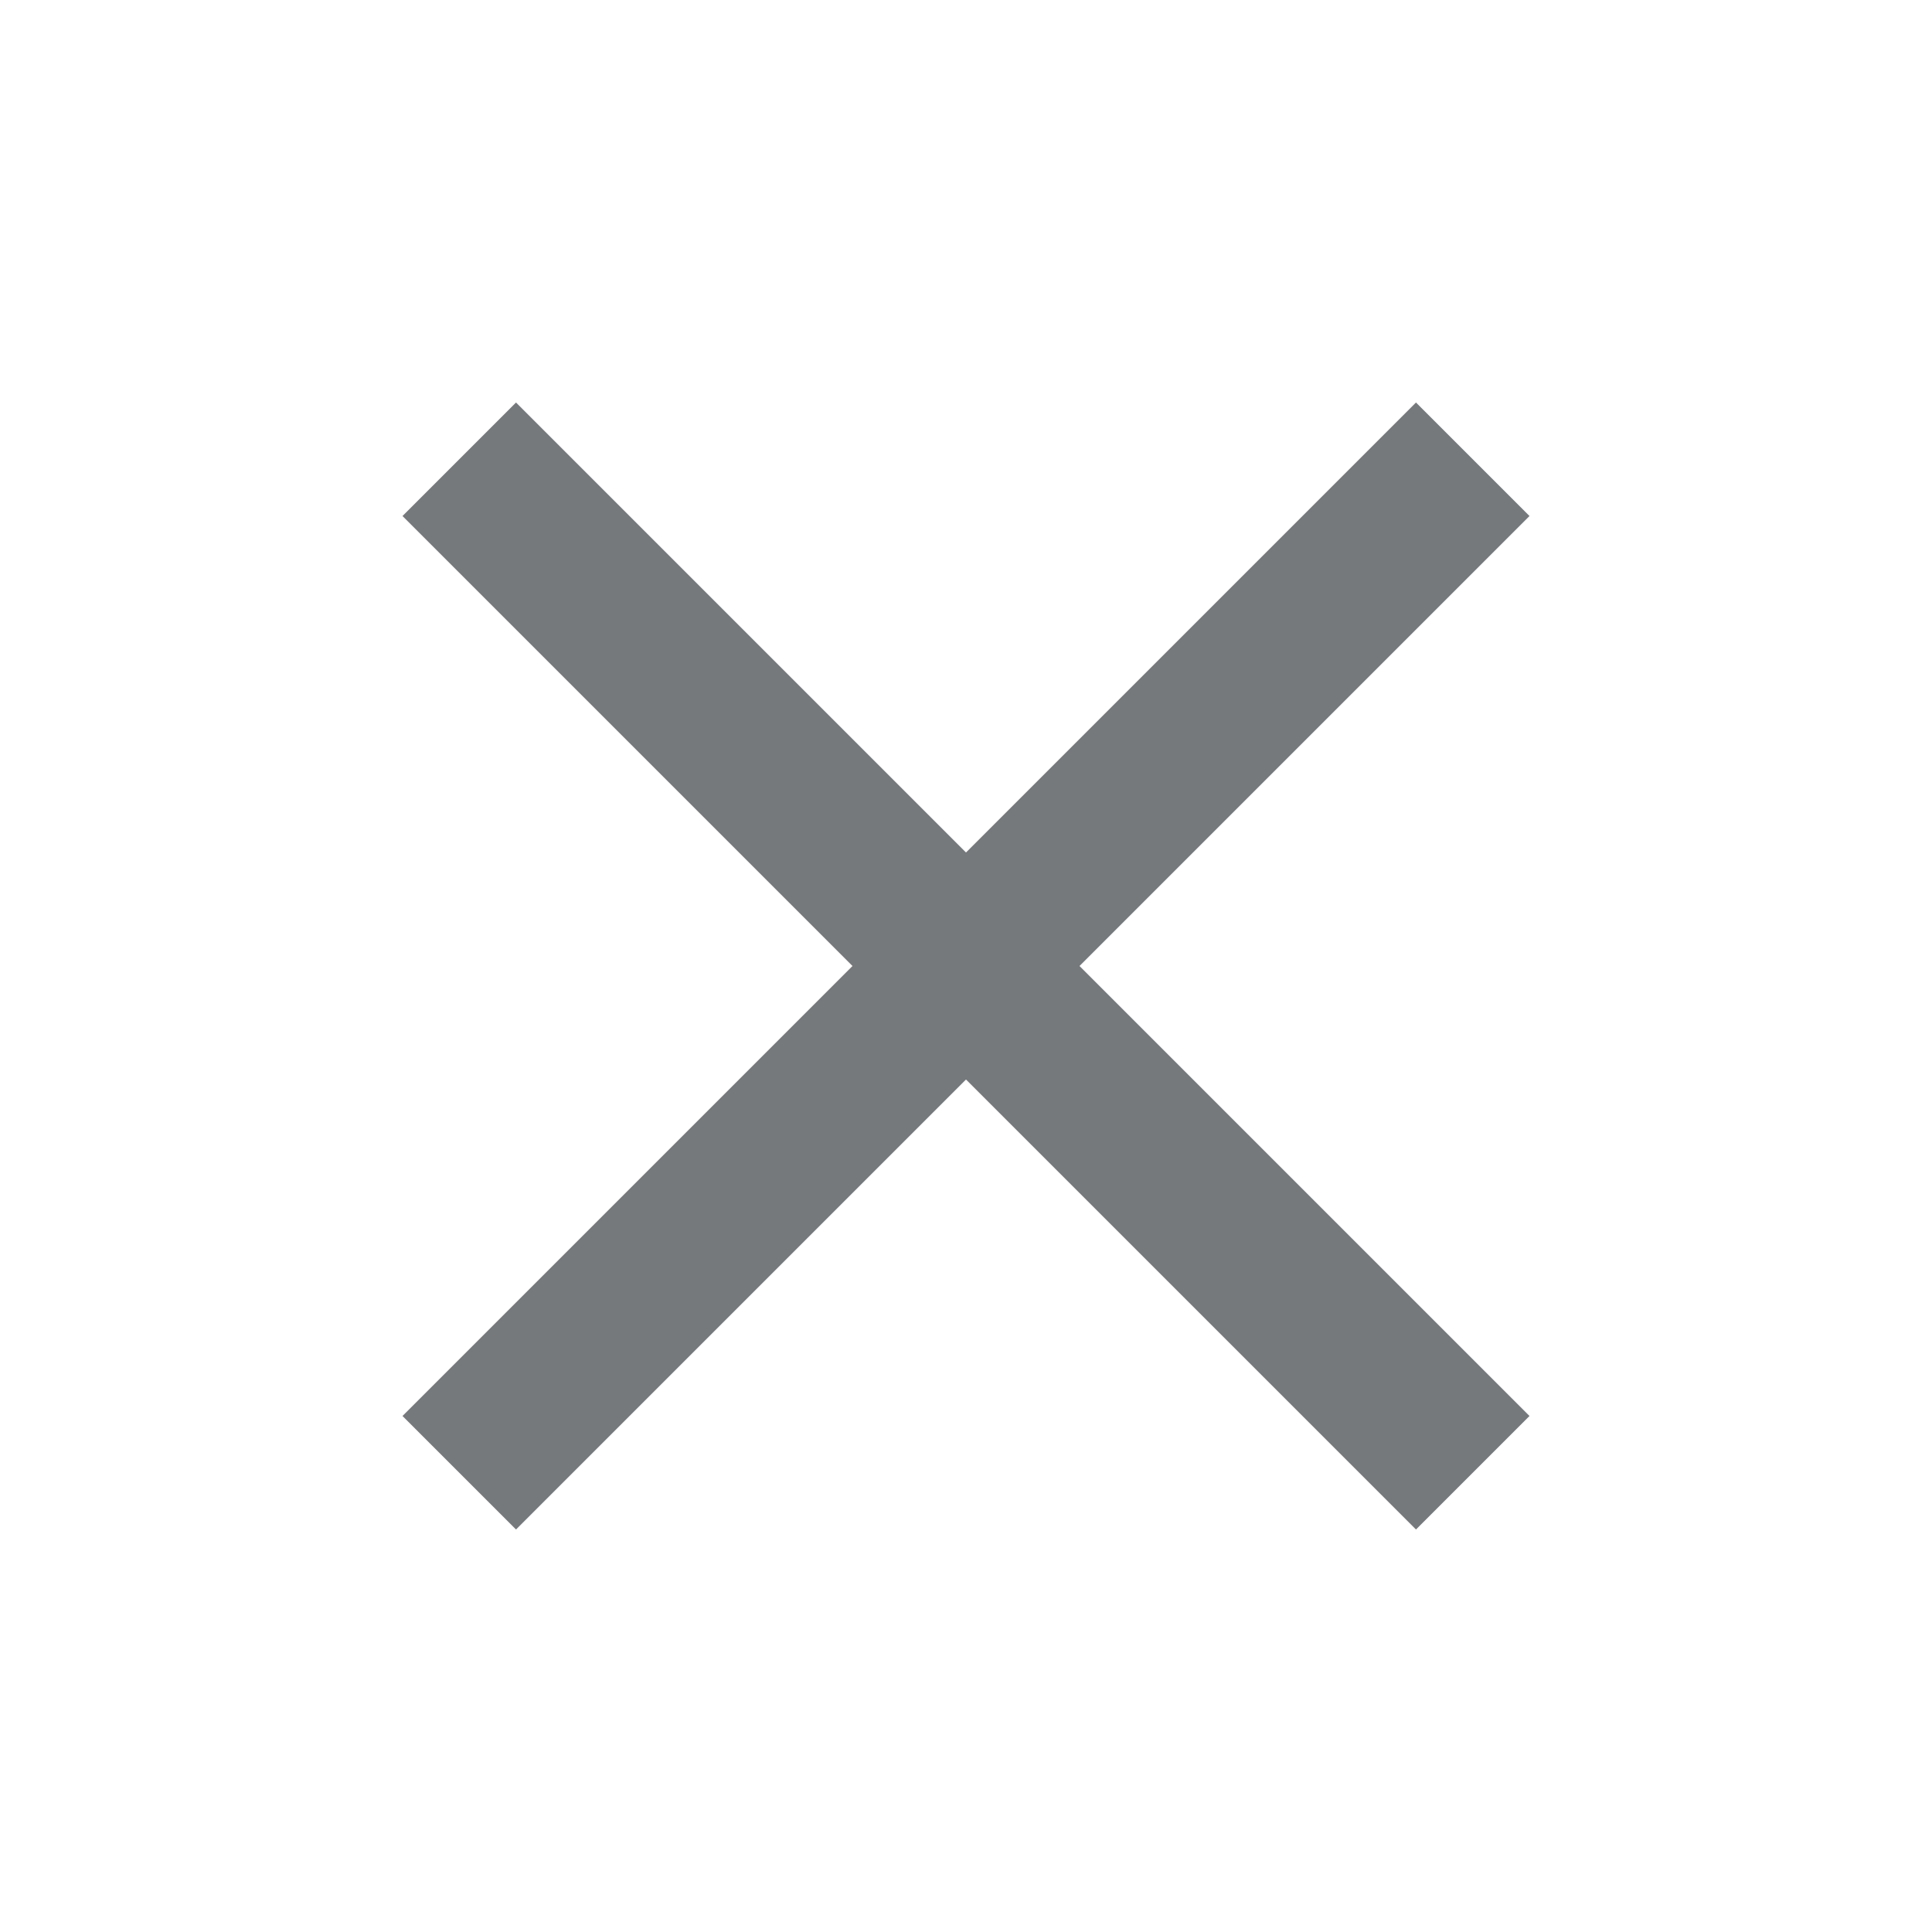
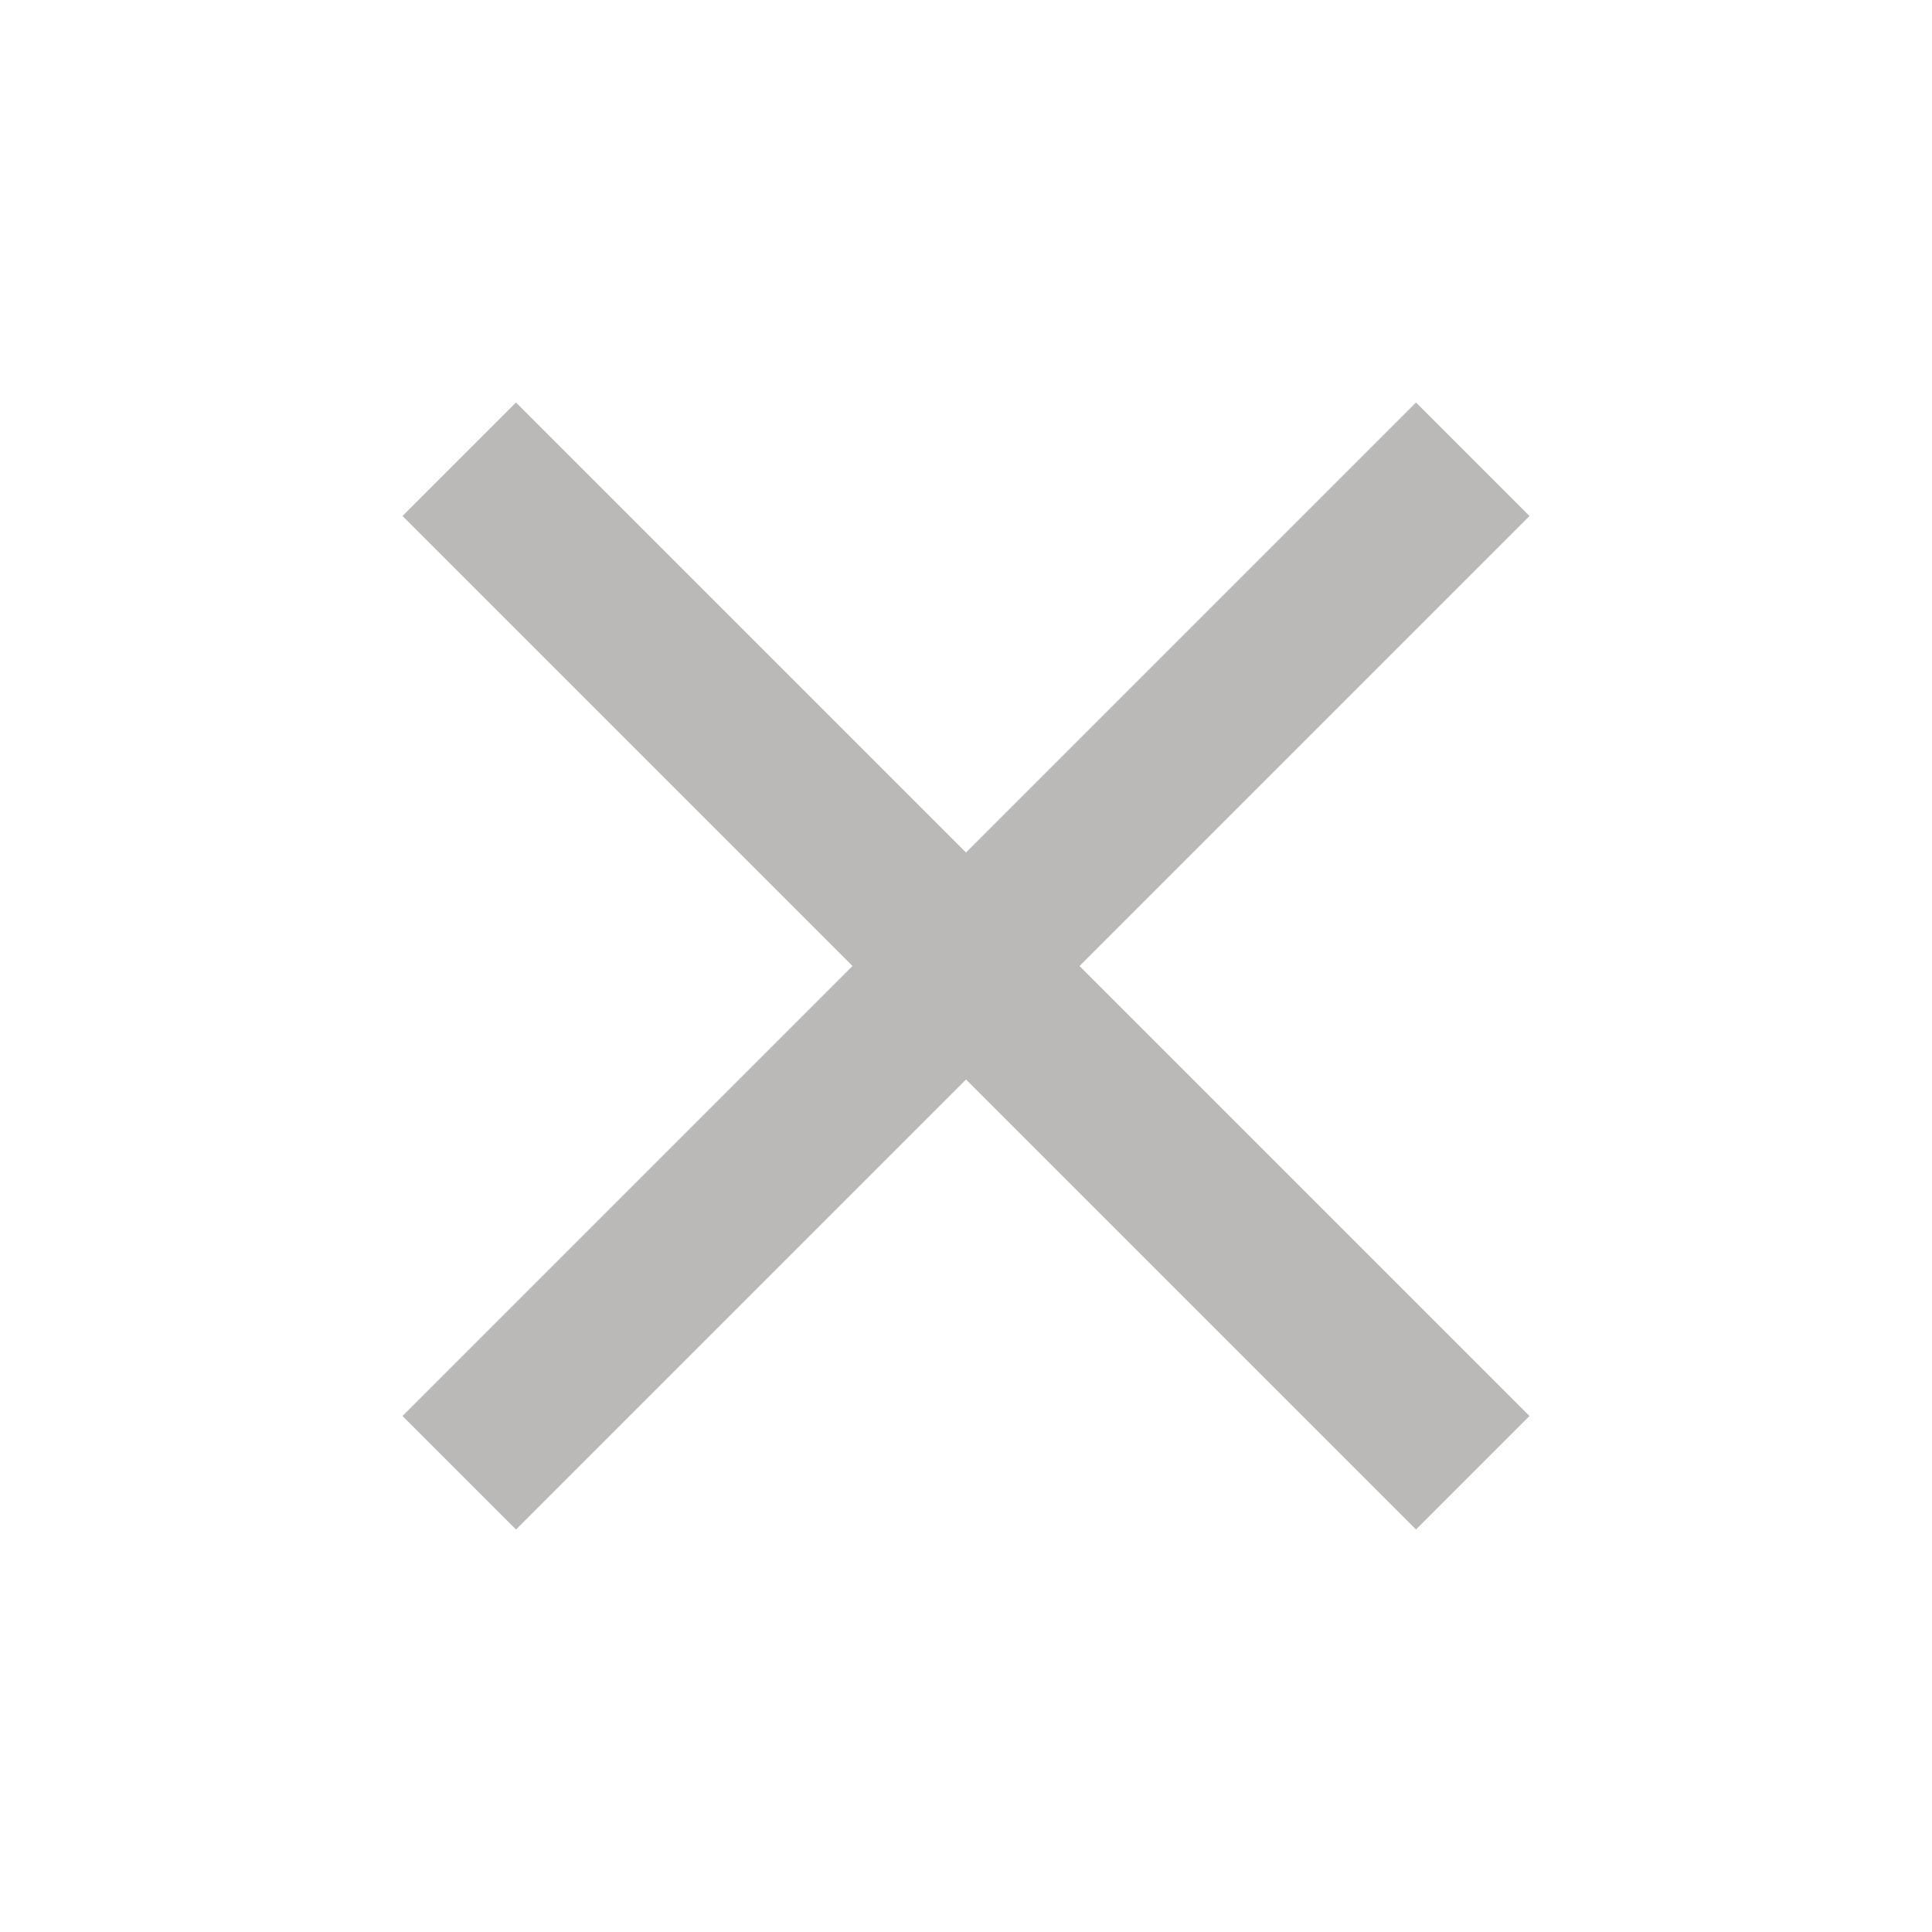
- <svg xmlns="http://www.w3.org/2000/svg" aria-hidden="true" focusable="false" width="1em" height="1em" style="-ms-transform: rotate(360deg); -webkit-transform: rotate(360deg); transform: rotate(360deg);" preserveAspectRatio="xMidYMid meet" viewBox="0 0 24 24">
-   <path d="M19 6.41L17.59 5L12 10.59L6.41 5L5 6.41L10.59 12L5 17.59L6.41 19L12 13.41L17.59 19L19 17.59L13.41 12L19 6.41z" fill="#76797c" />
+ <svg xmlns="http://www.w3.org/2000/svg" width="24" height="24" viewBox="0 0 24 24">
+   <path fill="#BAB9B8" d="M19 6.41L17.59 5L12 10.59L6.41 5L5 6.41L10.59 12L5 17.59L6.41 19L12 13.41L17.59 19L19 17.59L13.41 12z" />
</svg>
